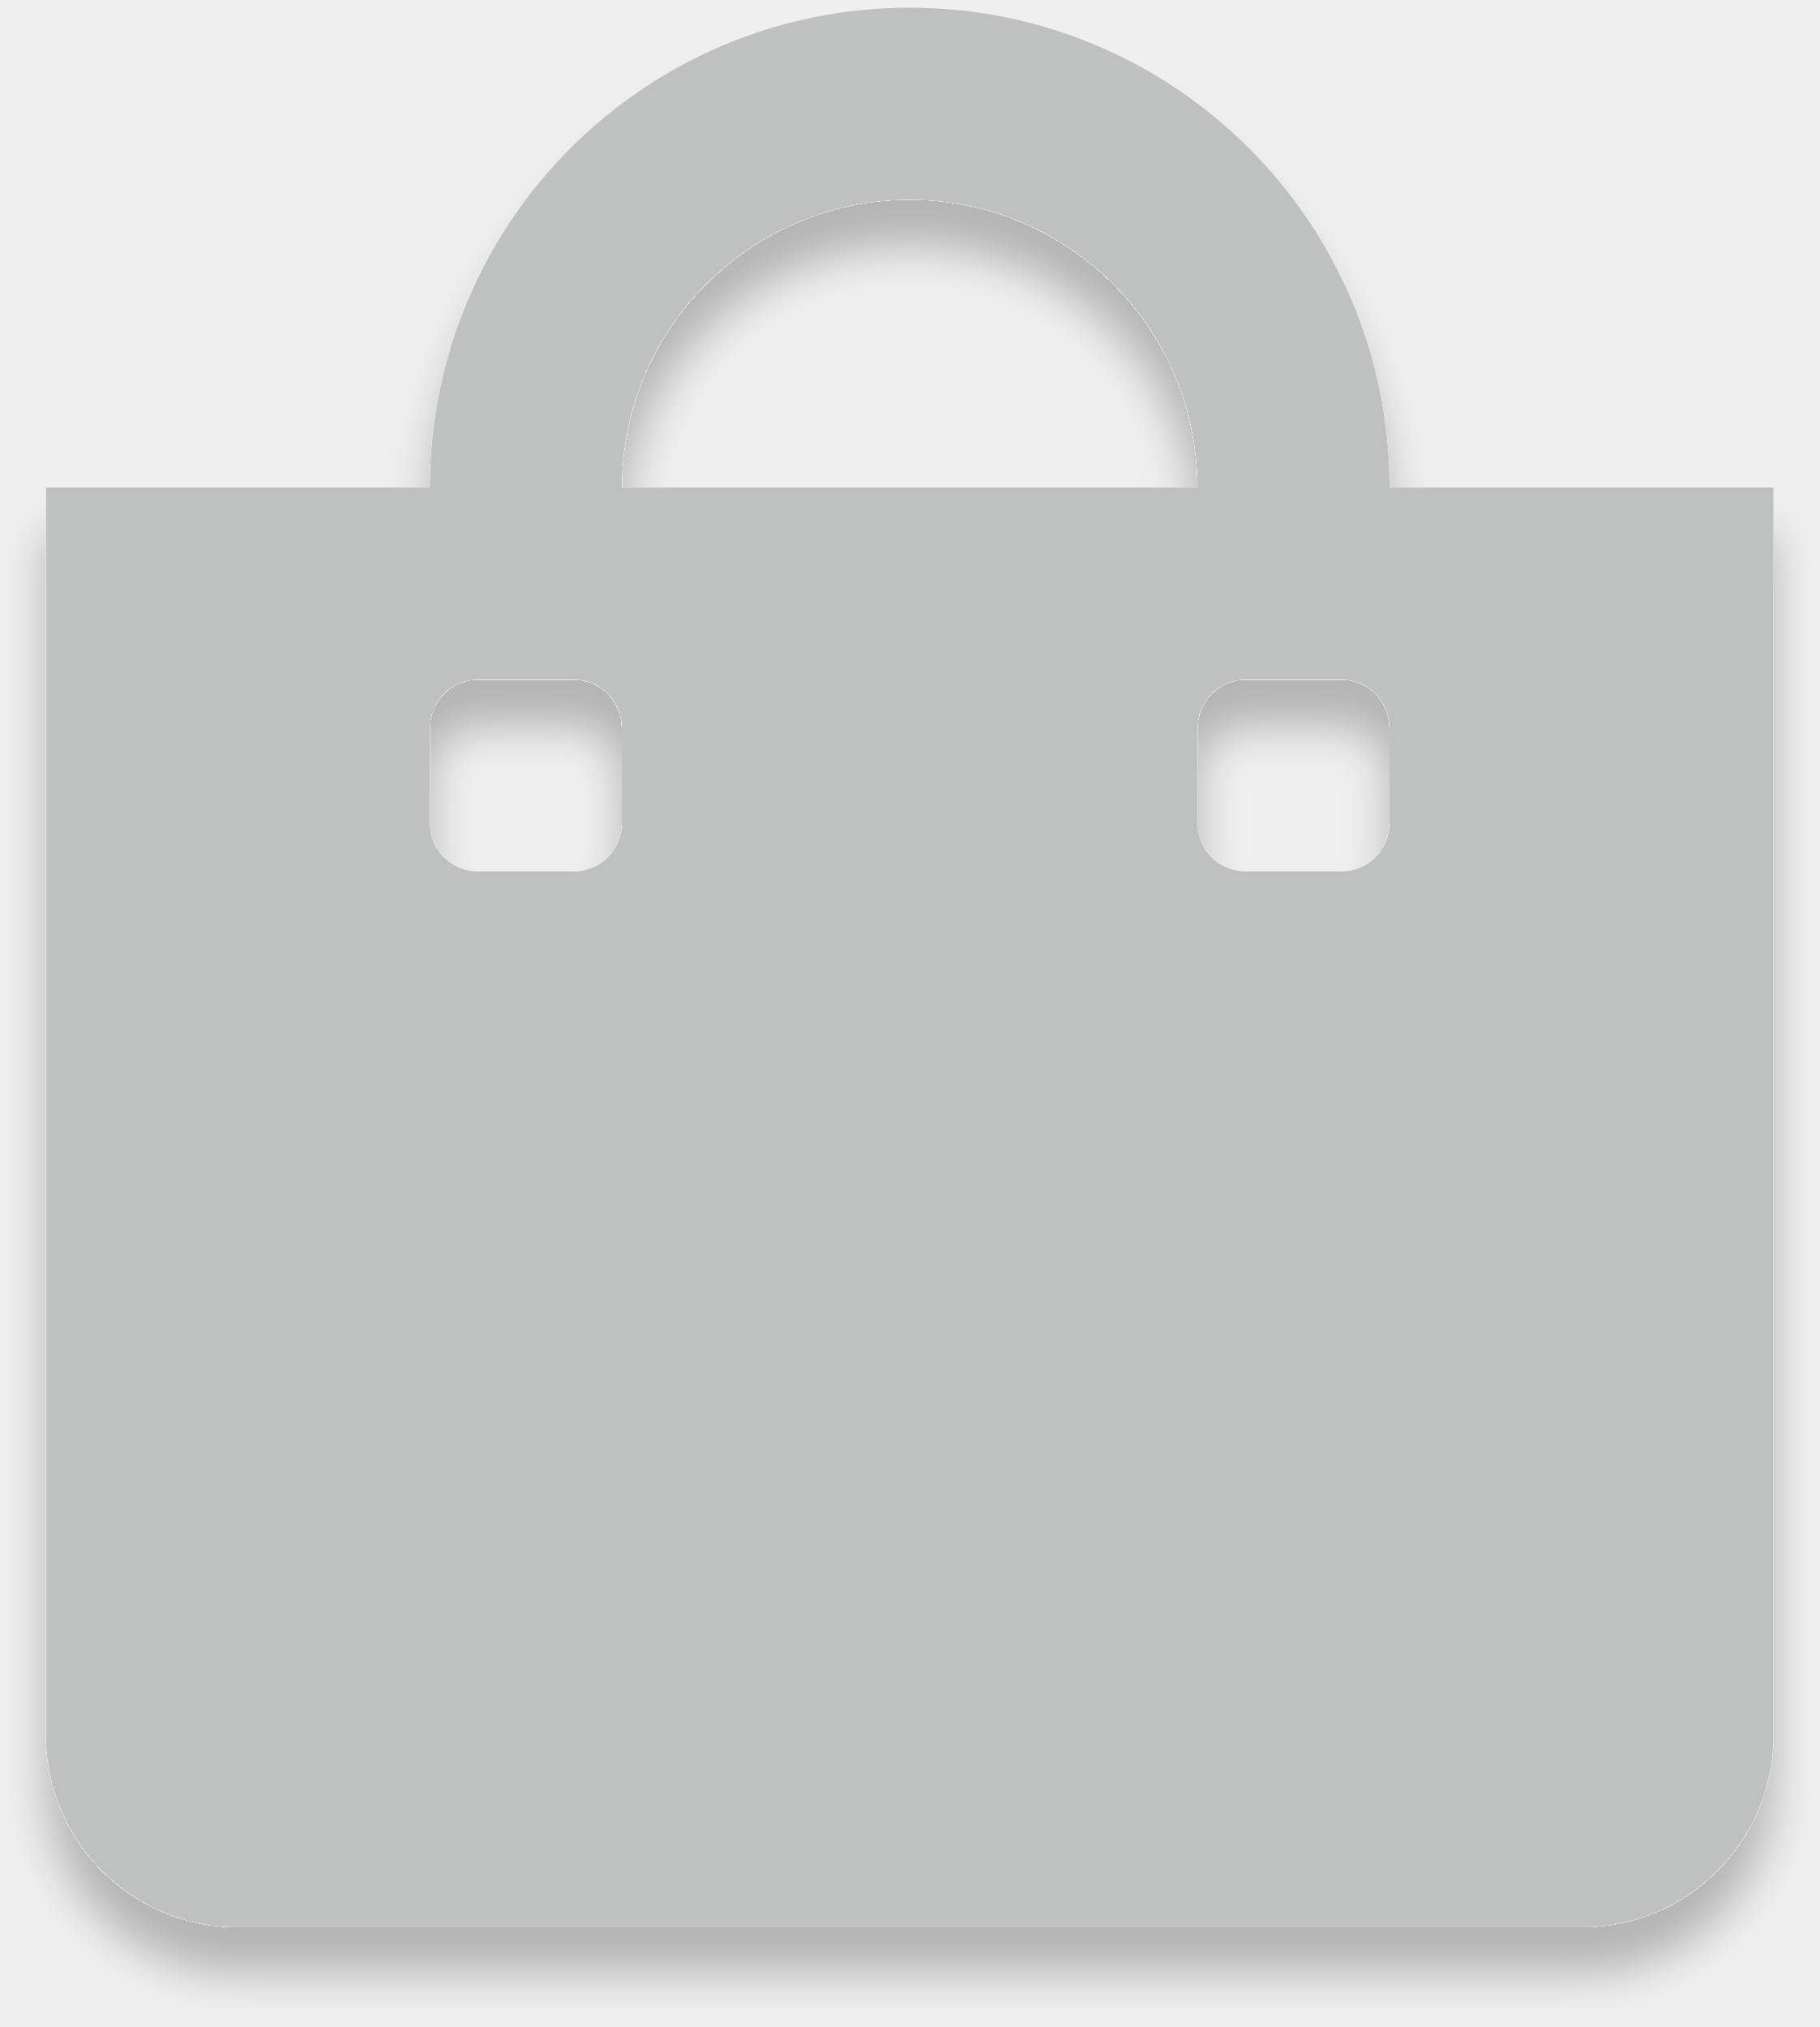
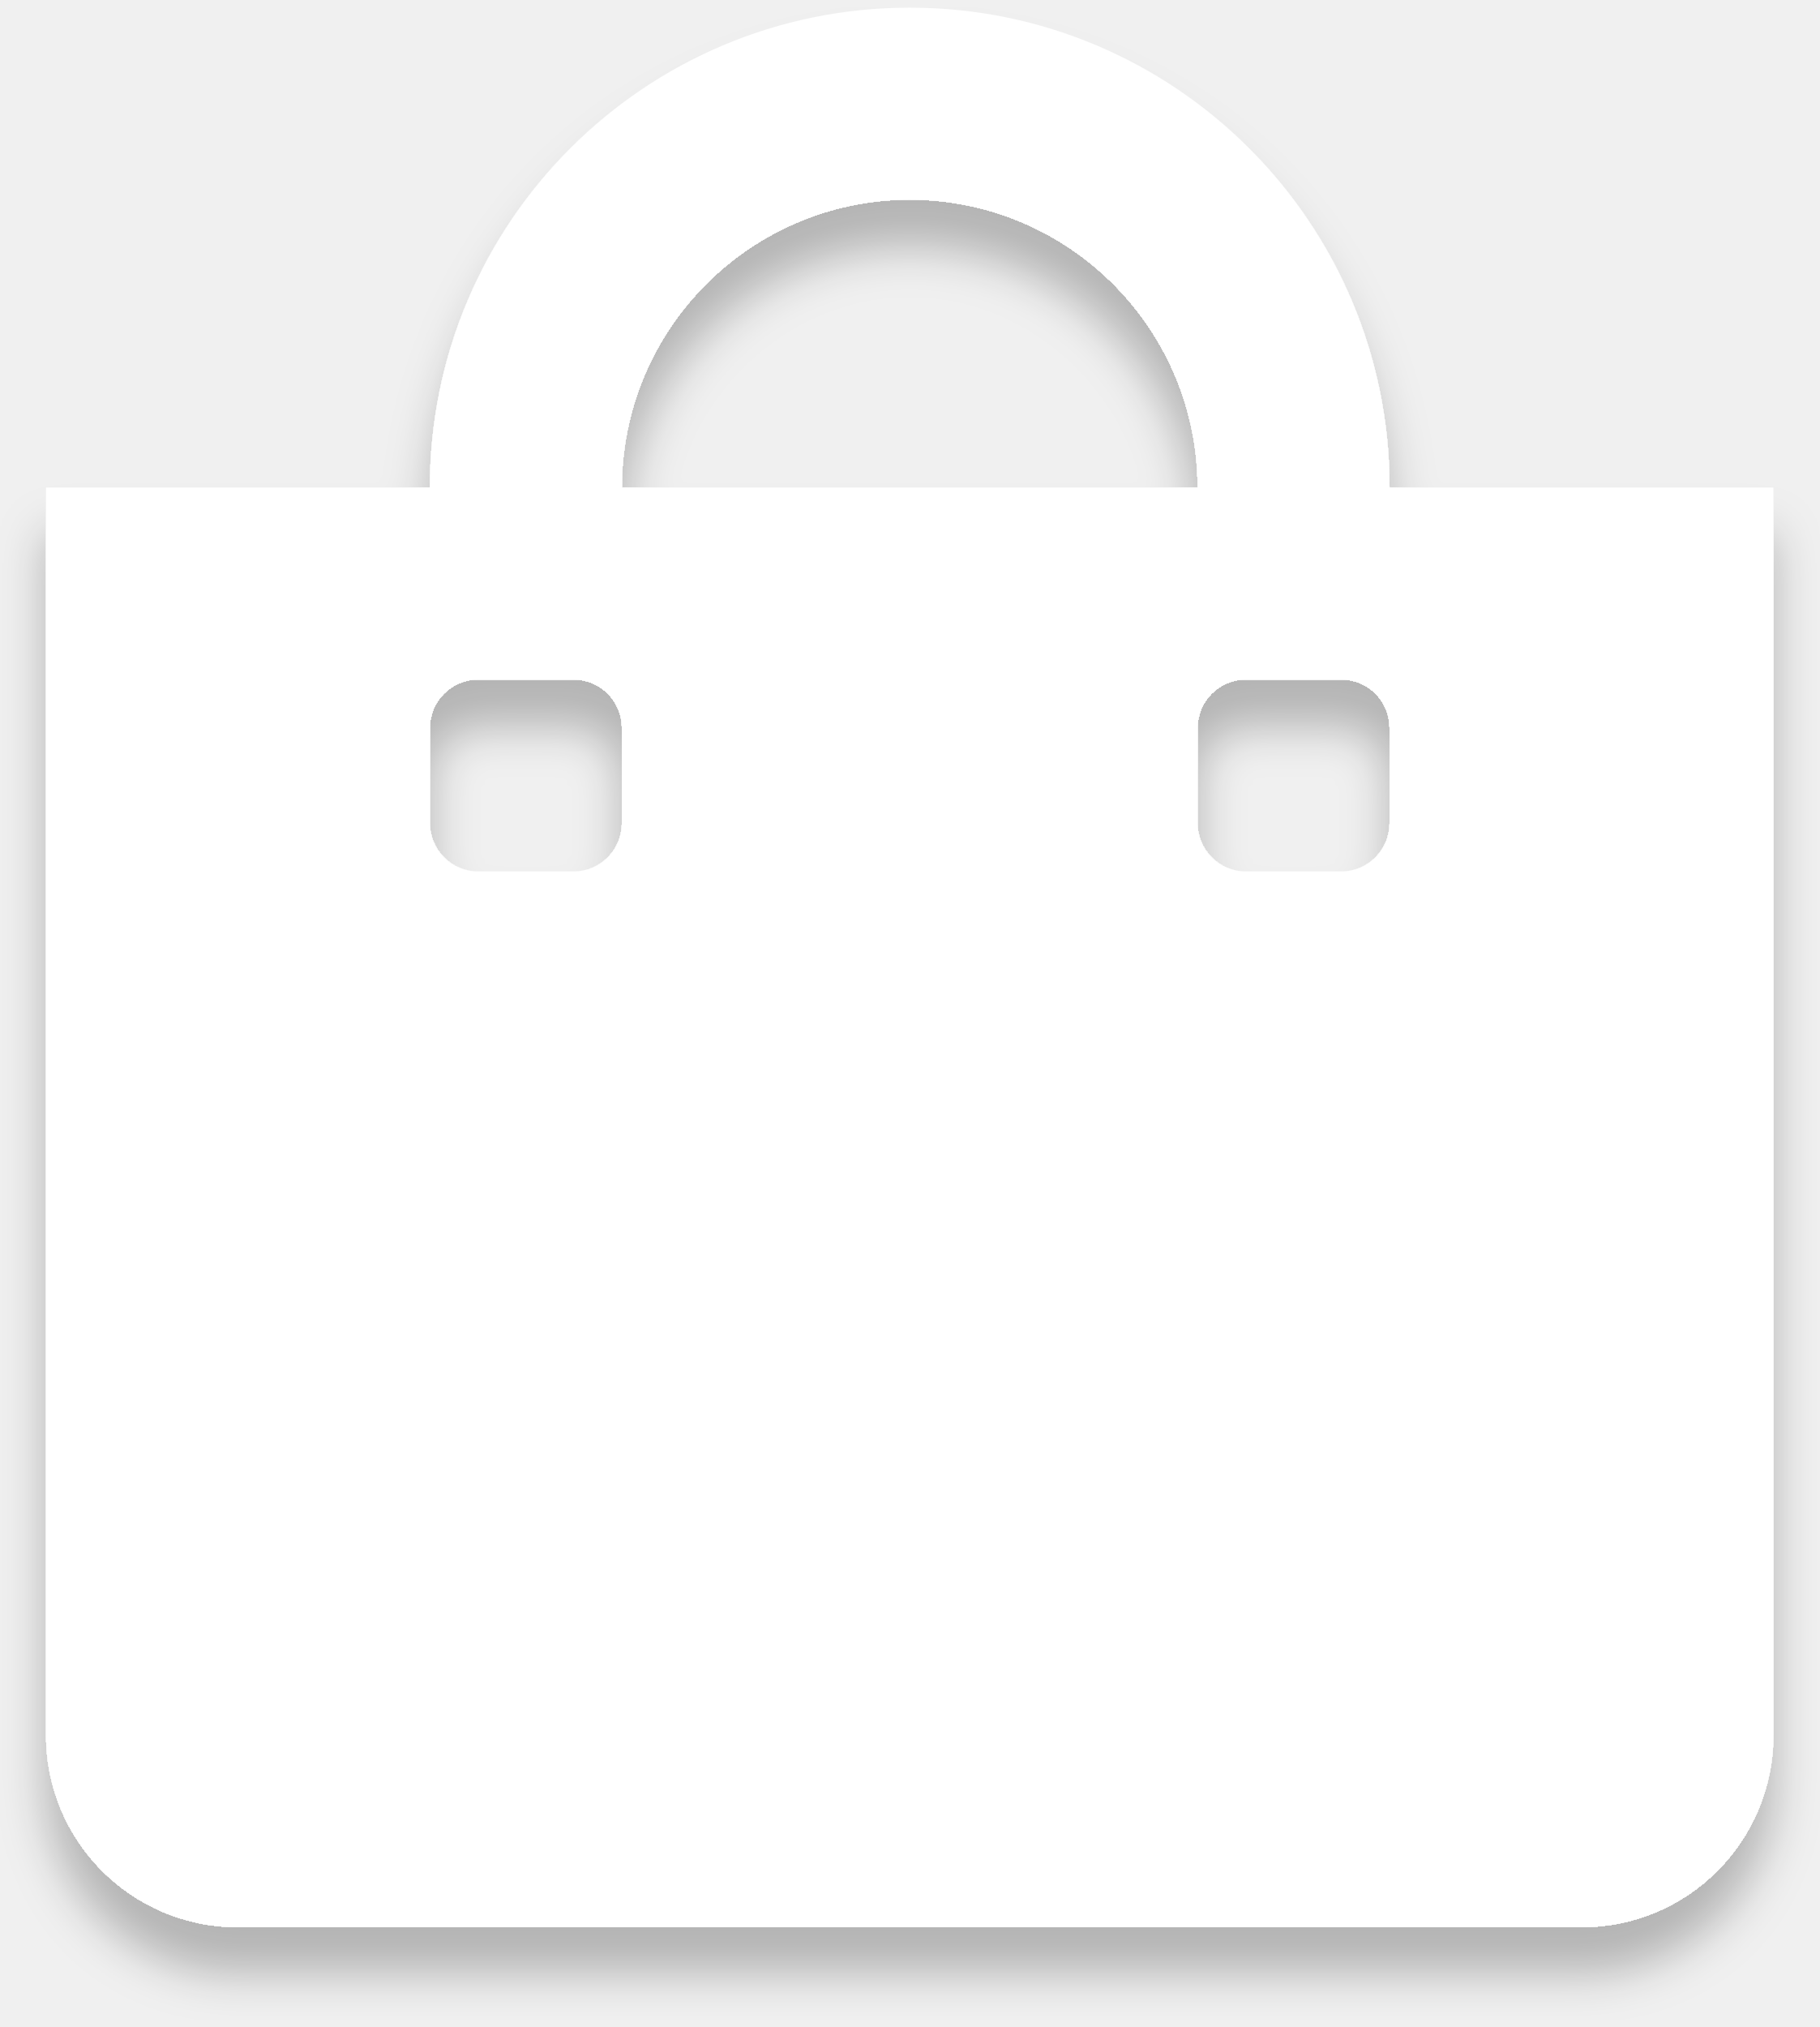
<svg xmlns="http://www.w3.org/2000/svg" width="158" height="176" viewBox="0 0 158 176" fill="none">
  <g filter="url(#filter0_d_44_109)">
-     <path d="M154 42.333H120.667C120.667 19.321 102.012 0.667 79 0.667C55.988 0.667 37.333 19.321 37.333 42.333H4L4 150.667C4 159.871 11.462 167.333 20.667 167.333H137.333C146.538 167.333 154 159.871 154 150.667L154 42.333ZM54 71.5C54 73.801 52.135 75.666 49.833 75.666H41.5C39.199 75.666 37.333 73.801 37.333 71.5V63.166C37.333 60.865 39.199 59 41.5 59H49.833C52.135 59 54 60.865 54 63.166V71.5ZM79 17.333C92.807 17.333 104 28.526 104 42.333H54C54 28.526 65.193 17.333 79 17.333ZM120.667 71.5C120.667 73.801 118.801 75.666 116.5 75.666H108.167C105.865 75.666 104 73.801 104 71.5V63.166C104 60.865 105.865 59 108.167 59H116.5C118.801 59 120.667 60.865 120.667 63.166V71.5Z" fill="#BFC0C0" />
+     <path d="M154 42.333H120.667C120.667 19.321 102.012 0.667 79 0.667C55.988 0.667 37.333 19.321 37.333 42.333H4L4 150.667C4 159.871 11.462 167.333 20.667 167.333H137.333C146.538 167.333 154 159.871 154 150.667L154 42.333ZM54 71.5C54 73.801 52.135 75.666 49.833 75.666H41.5C39.199 75.666 37.333 73.801 37.333 71.5V63.166C37.333 60.865 39.199 59 41.5 59H49.833C52.135 59 54 60.865 54 63.166V71.5ZM79 17.333C92.807 17.333 104 28.526 104 42.333H54C54 28.526 65.193 17.333 79 17.333ZM120.667 71.5C120.667 73.801 118.801 75.666 116.5 75.666H108.167C105.865 75.666 104 73.801 104 71.5V63.166C104 60.865 105.865 59 108.167 59H116.5C118.801 59 120.667 60.865 120.667 63.166V71.5Z" fill="#fff" />
  </g>
  <defs>
    <filter id="filter0_d_44_109" x="-6.10352e-05" y="0.667" width="158" height="174.667" filterUnits="userSpaceOnUse" color-interpolation-filters="sRGB">
      <feFlood flood-opacity="0" result="BackgroundImageFix" />
      <feColorMatrix in="SourceAlpha" type="matrix" values="0 0 0 0 0 0 0 0 0 0 0 0 0 0 0 0 0 0 127 0" result="hardAlpha" />
      <feOffset dy="4" />
      <feGaussianBlur stdDeviation="2" />
      <feComposite in2="hardAlpha" operator="out" />
      <feColorMatrix type="matrix" values="0 0 0 0 0 0 0 0 0 0 0 0 0 0 0 0 0 0 0.25 0" />
      <feBlend mode="normal" in2="BackgroundImageFix" result="effect1_dropShadow_44_109" />
      <feBlend mode="normal" in="SourceGraphic" in2="effect1_dropShadow_44_109" result="shape" />
    </filter>
  </defs>
</svg>
